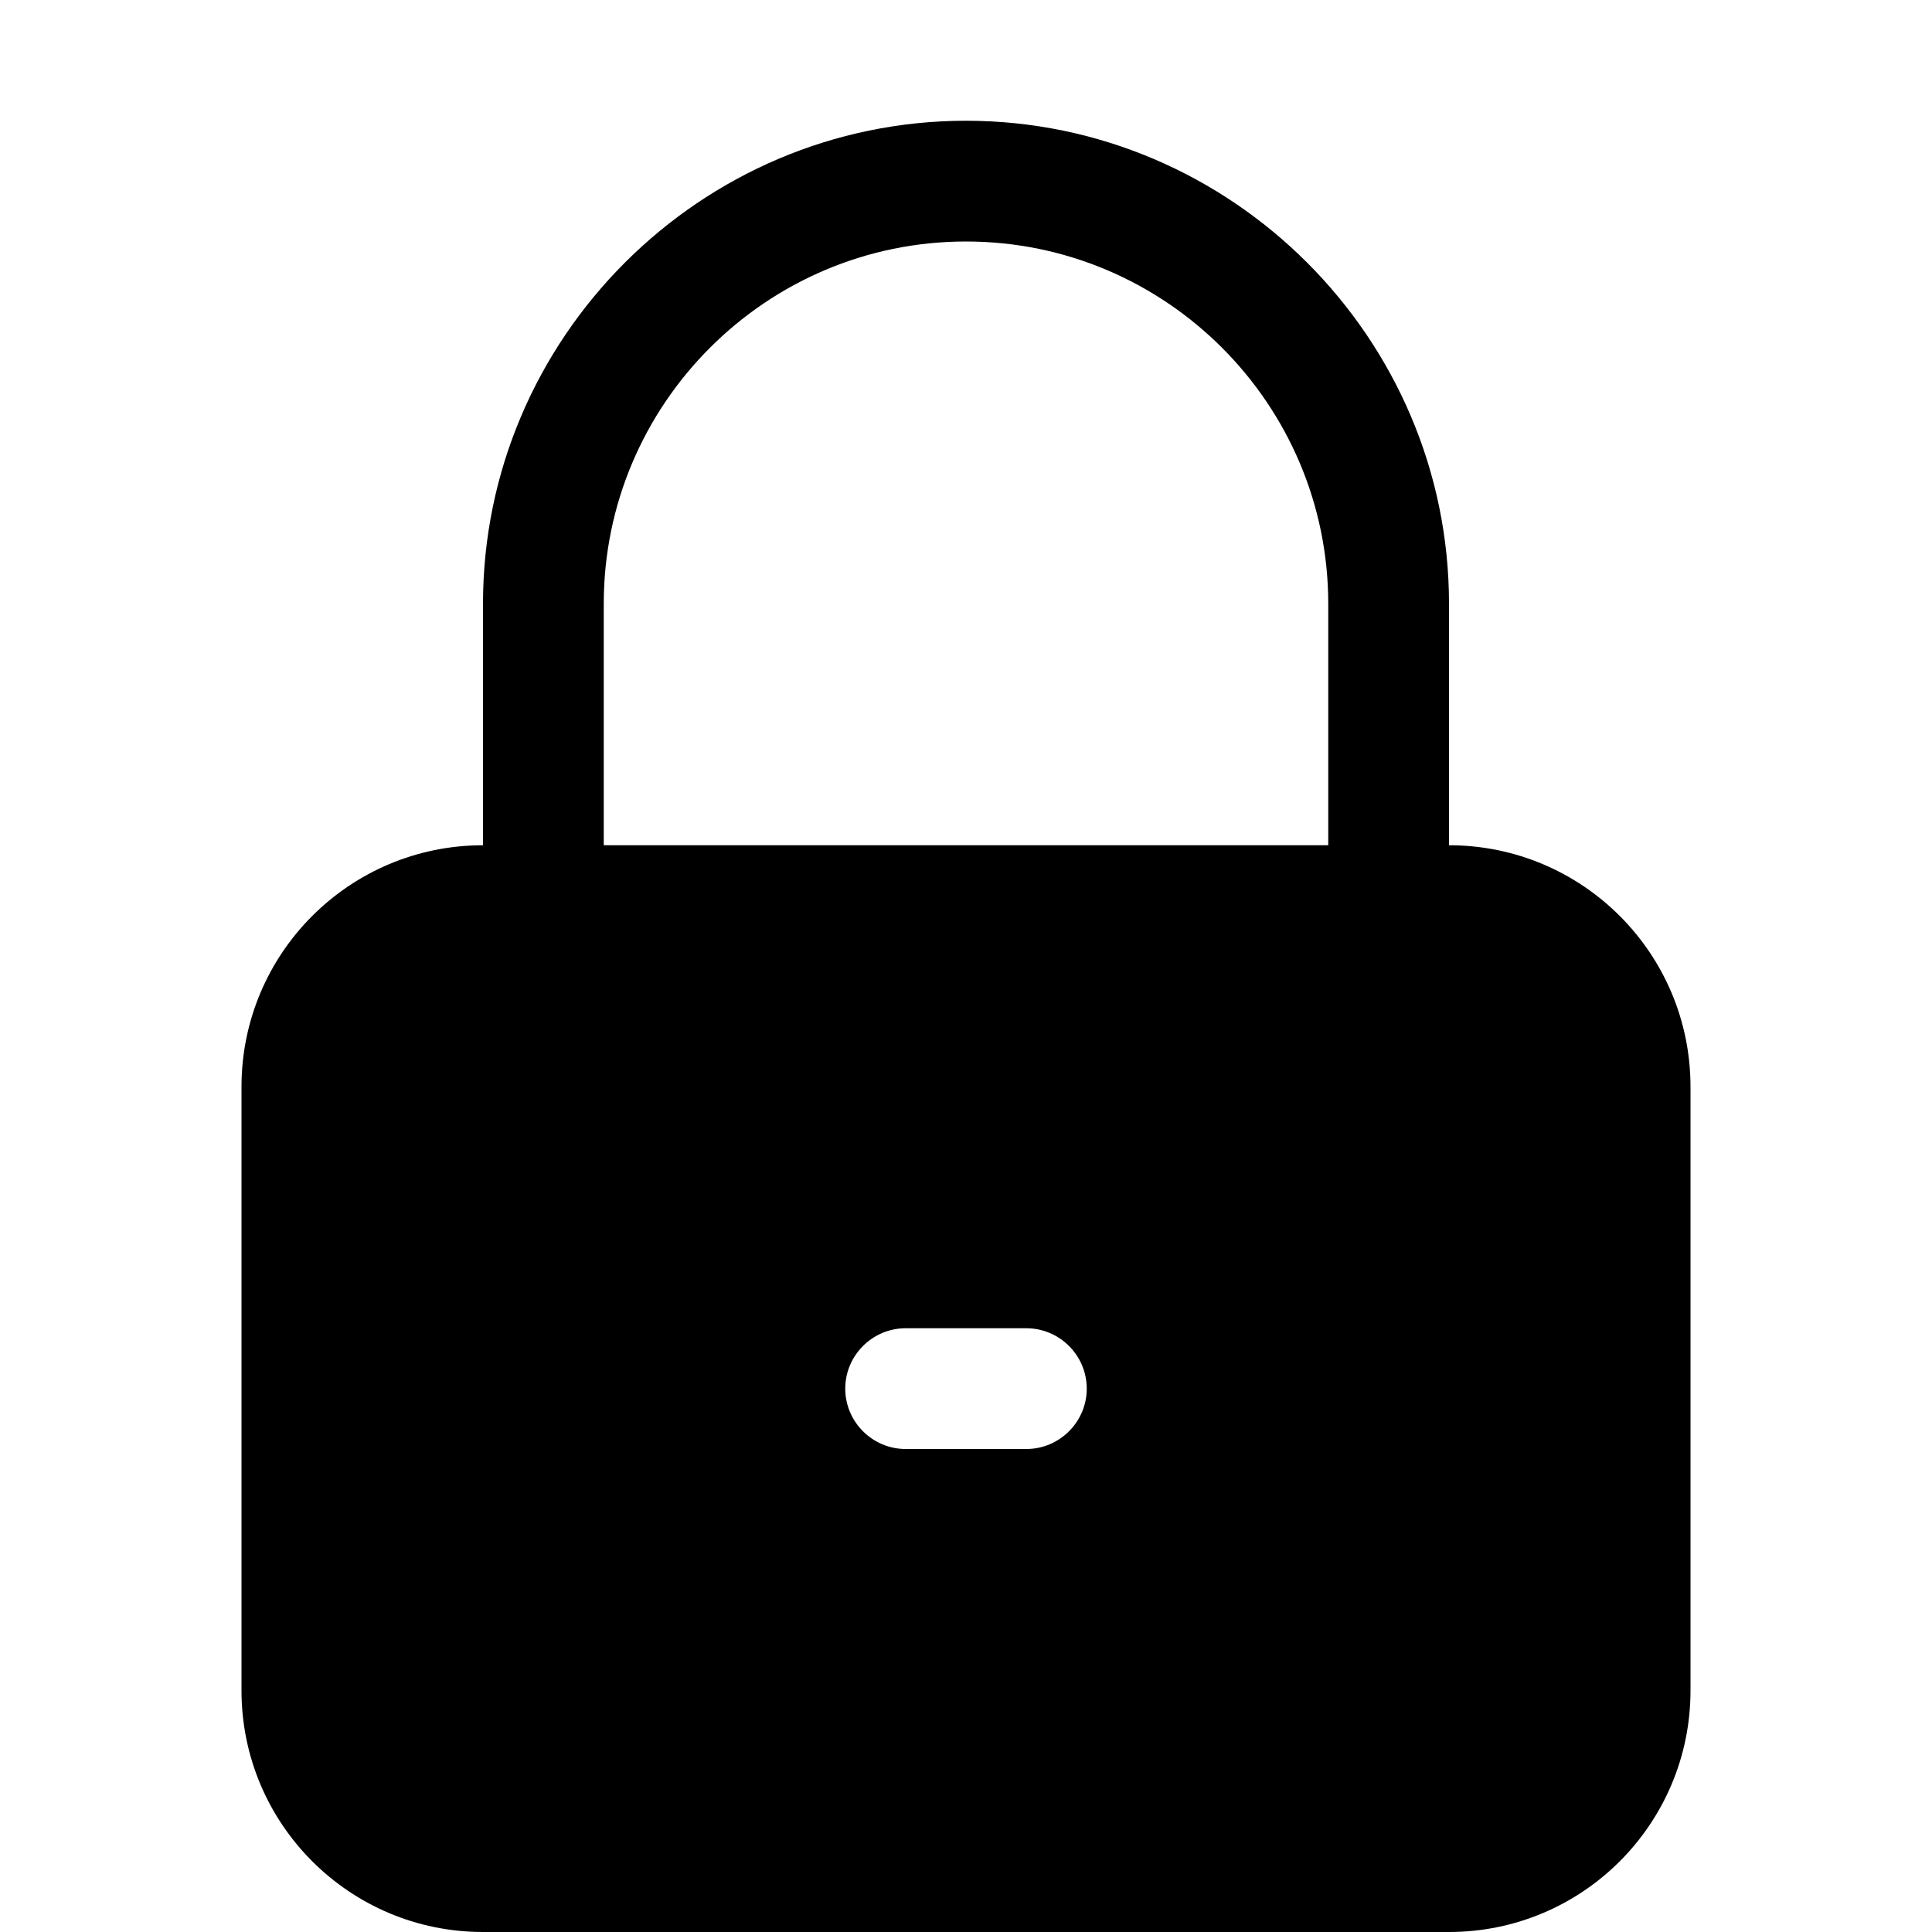
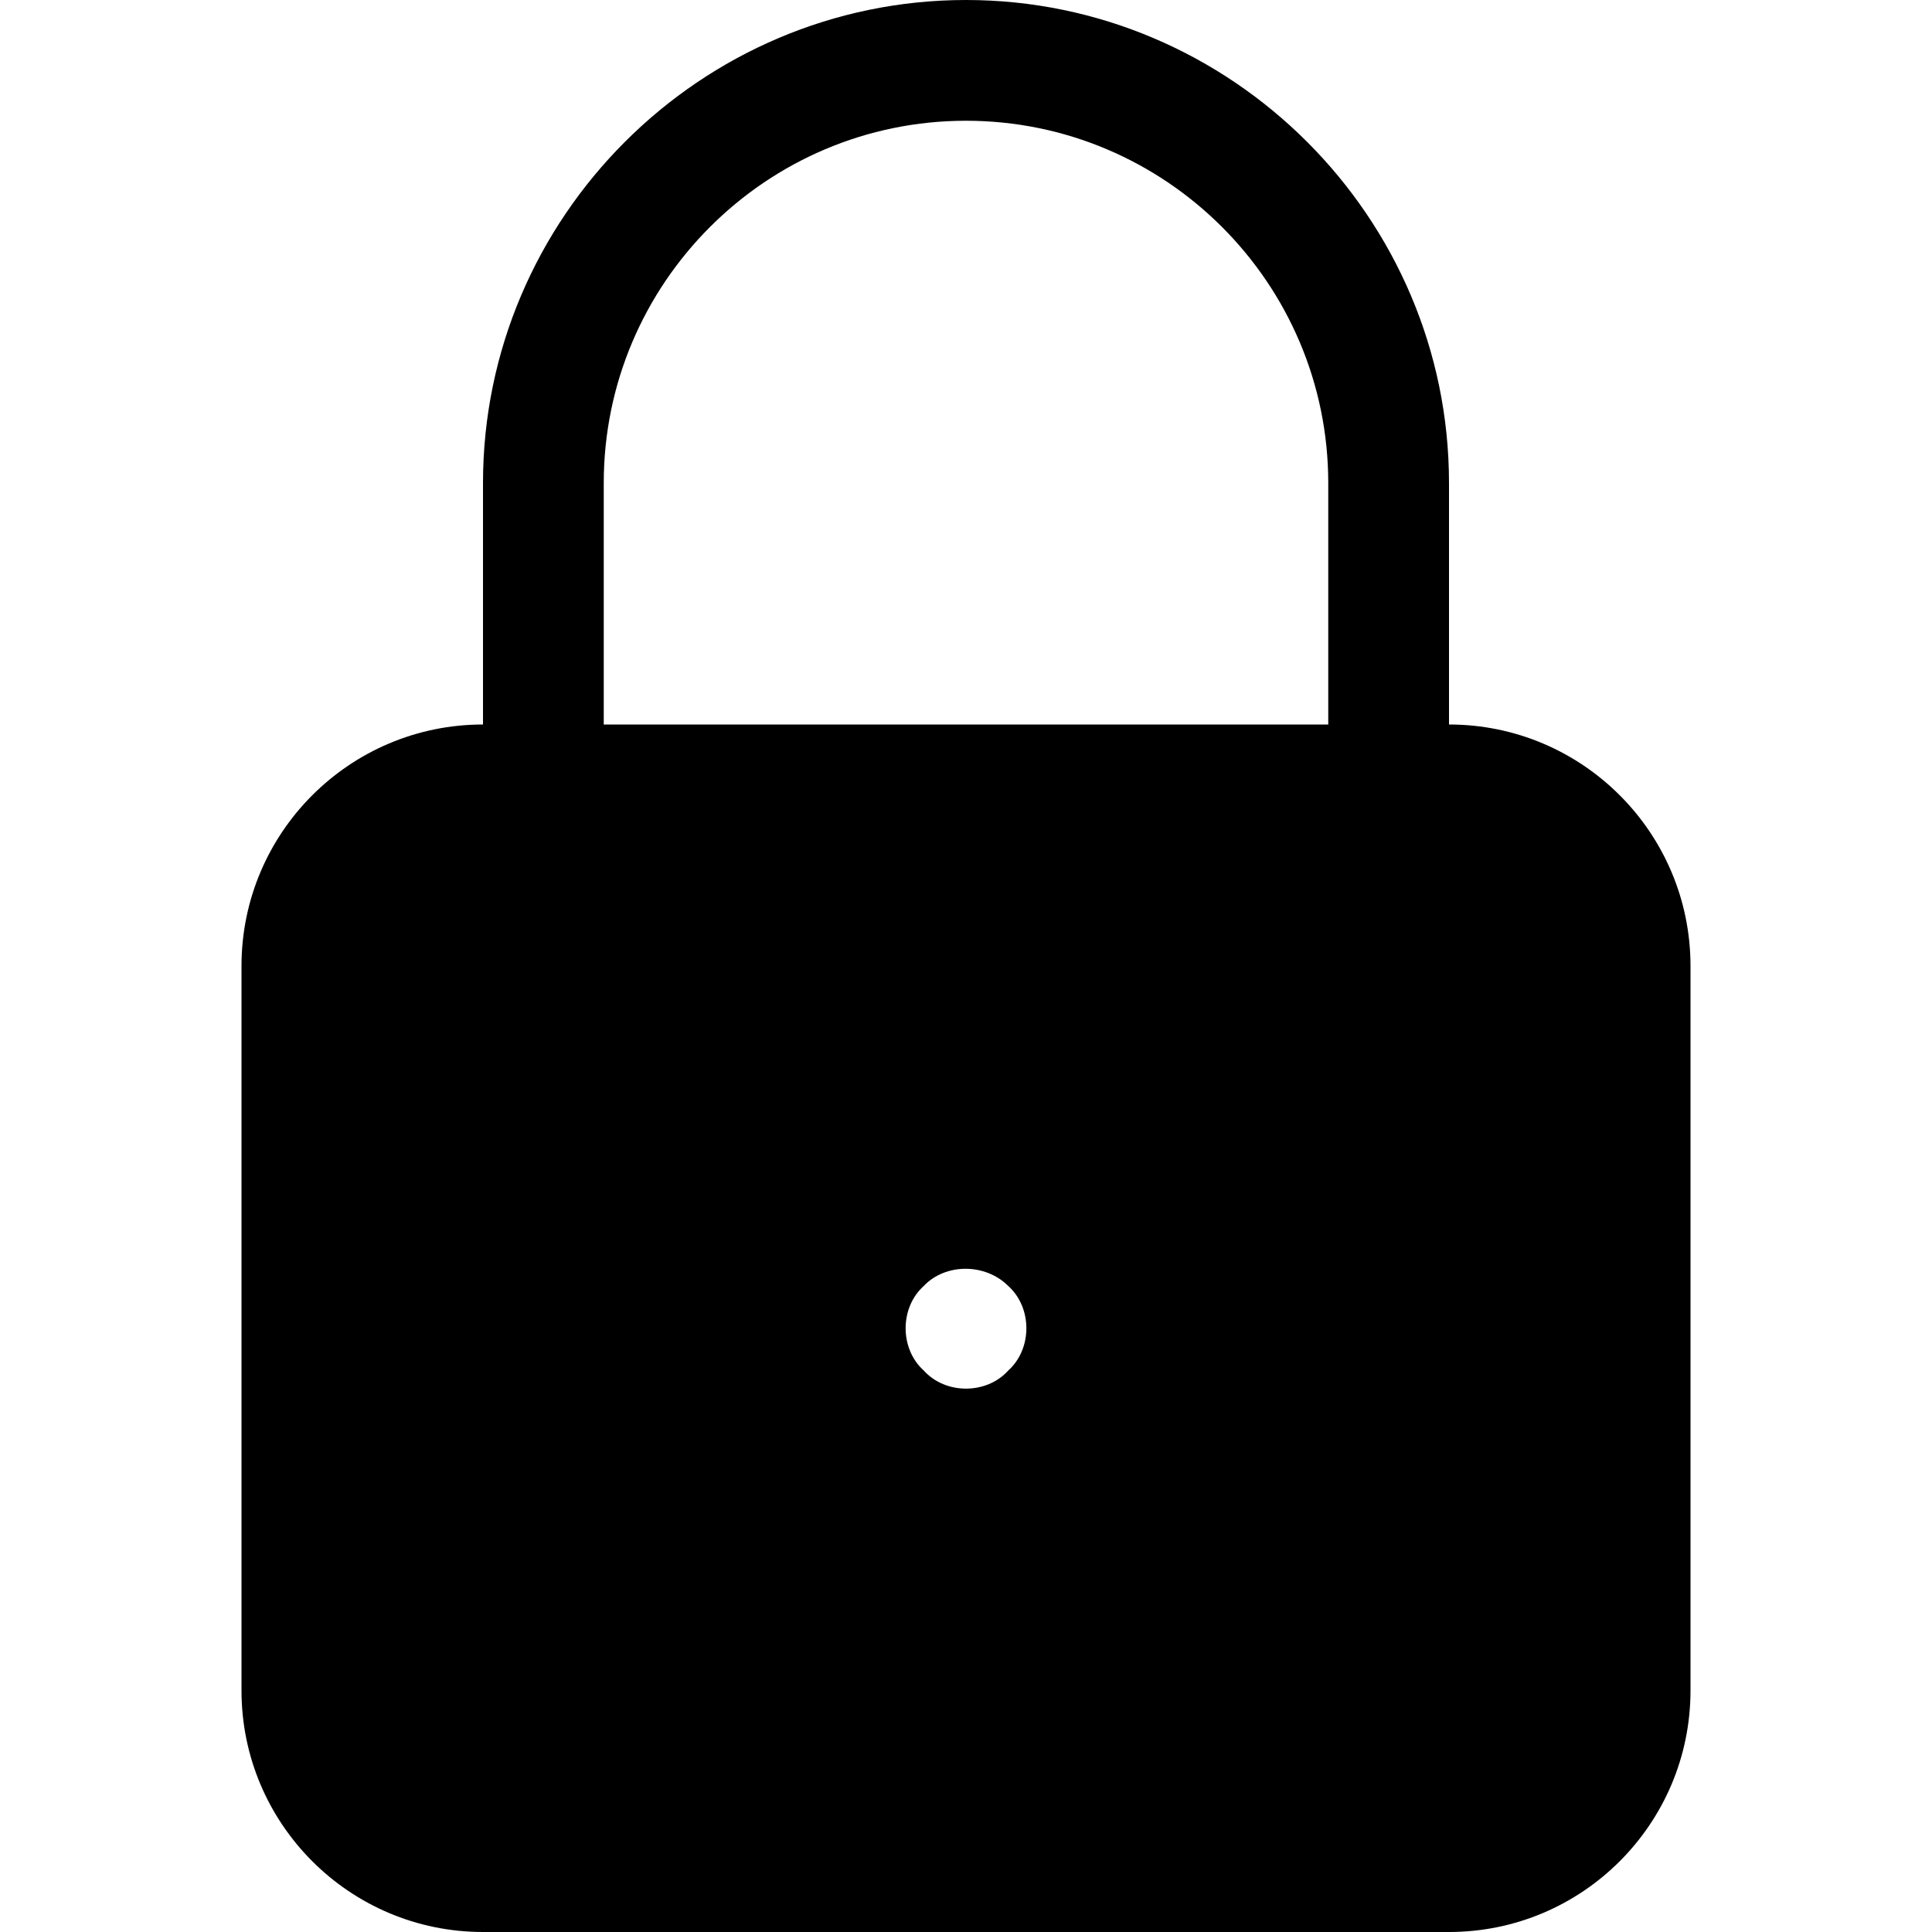
<svg xmlns="http://www.w3.org/2000/svg" width="16" height="16" viewBox="0 0 16 16">
-   <path d="M5 5c0-1.654 1.346-3 3-3 1.654 0 3 1.346 3 3l0 2-6 0 0-2zm7 2c1.105 0 2 .895 2 2l0 5c0 1.105-.895 2-2 2l-8 0c-1.105 0-2-.895-2-2l0-5c0-1.105.895-2 2-2l0-2c0-2.2 1.8-4 4-4 2.2 0 4 1.8 4 4l0 2zm-3.5 4l-1 0c-.275 0-.5.225-.5.5 0 .275.225.5.5.5l1 0c.275 0 .5-.225.5-.5 0-.275-.225-.5-.5-.5z" fill="#000" fill-rule="evenodd" />
+   <path d="M12 6c1.104 0 2 .896 2 2l0 6c0 1.104-.896 2-2 2l-8 0c-1.104 0-2-.896-2-2l0-6c0-1.104.896-2 2-2l0-2c0-2.2 1.8-4 4-4 2.2 0 4 1.8 4 4l0 2zm-4.35 4.65c-.1.09-.15.22-.15.35 0 .13.05.26.15.35.09.1.22.15.35.15.13 0 .26-.05.35-.15.1-.09.15-.22.15-.35 0-.13-.05-.26-.15-.35-.19-.19-.52-.19-.7 0zM5 4l0 2 6 0 0-2c0-1.654-1.346-3-3-3-1.654 0-3 1.346-3 3z" fill="#000" fill-rule="evenodd" />
</svg>
